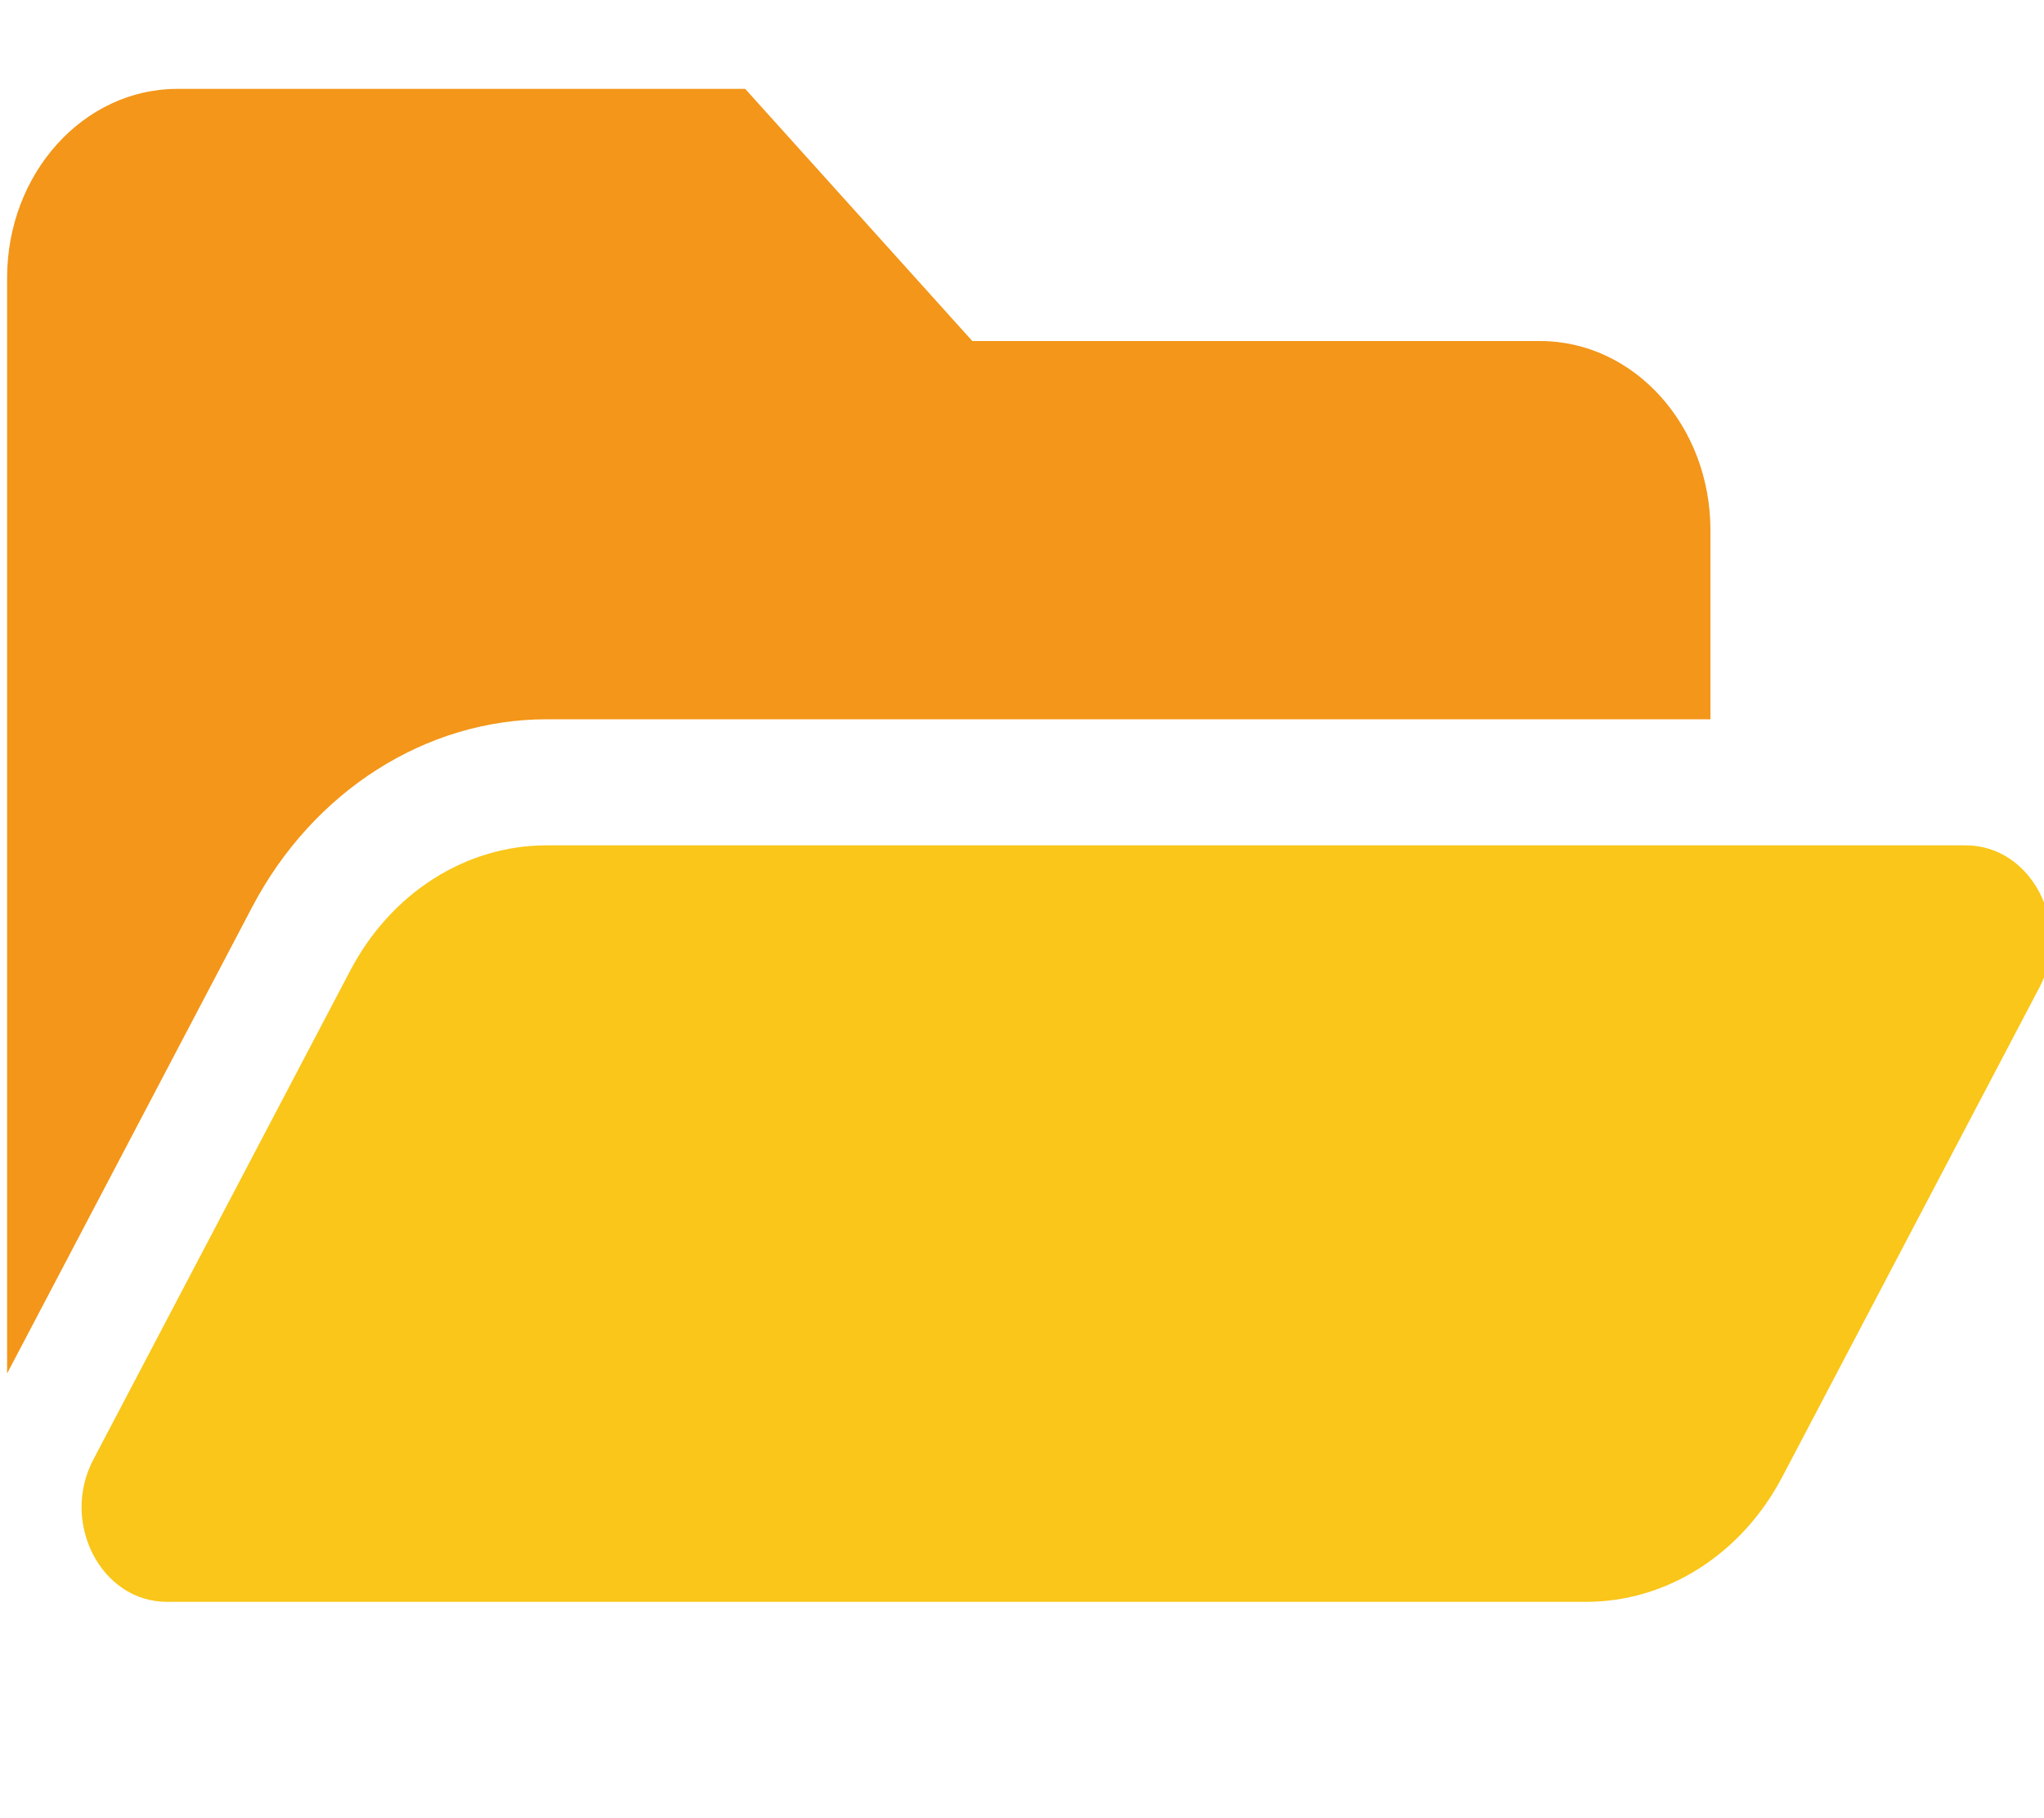
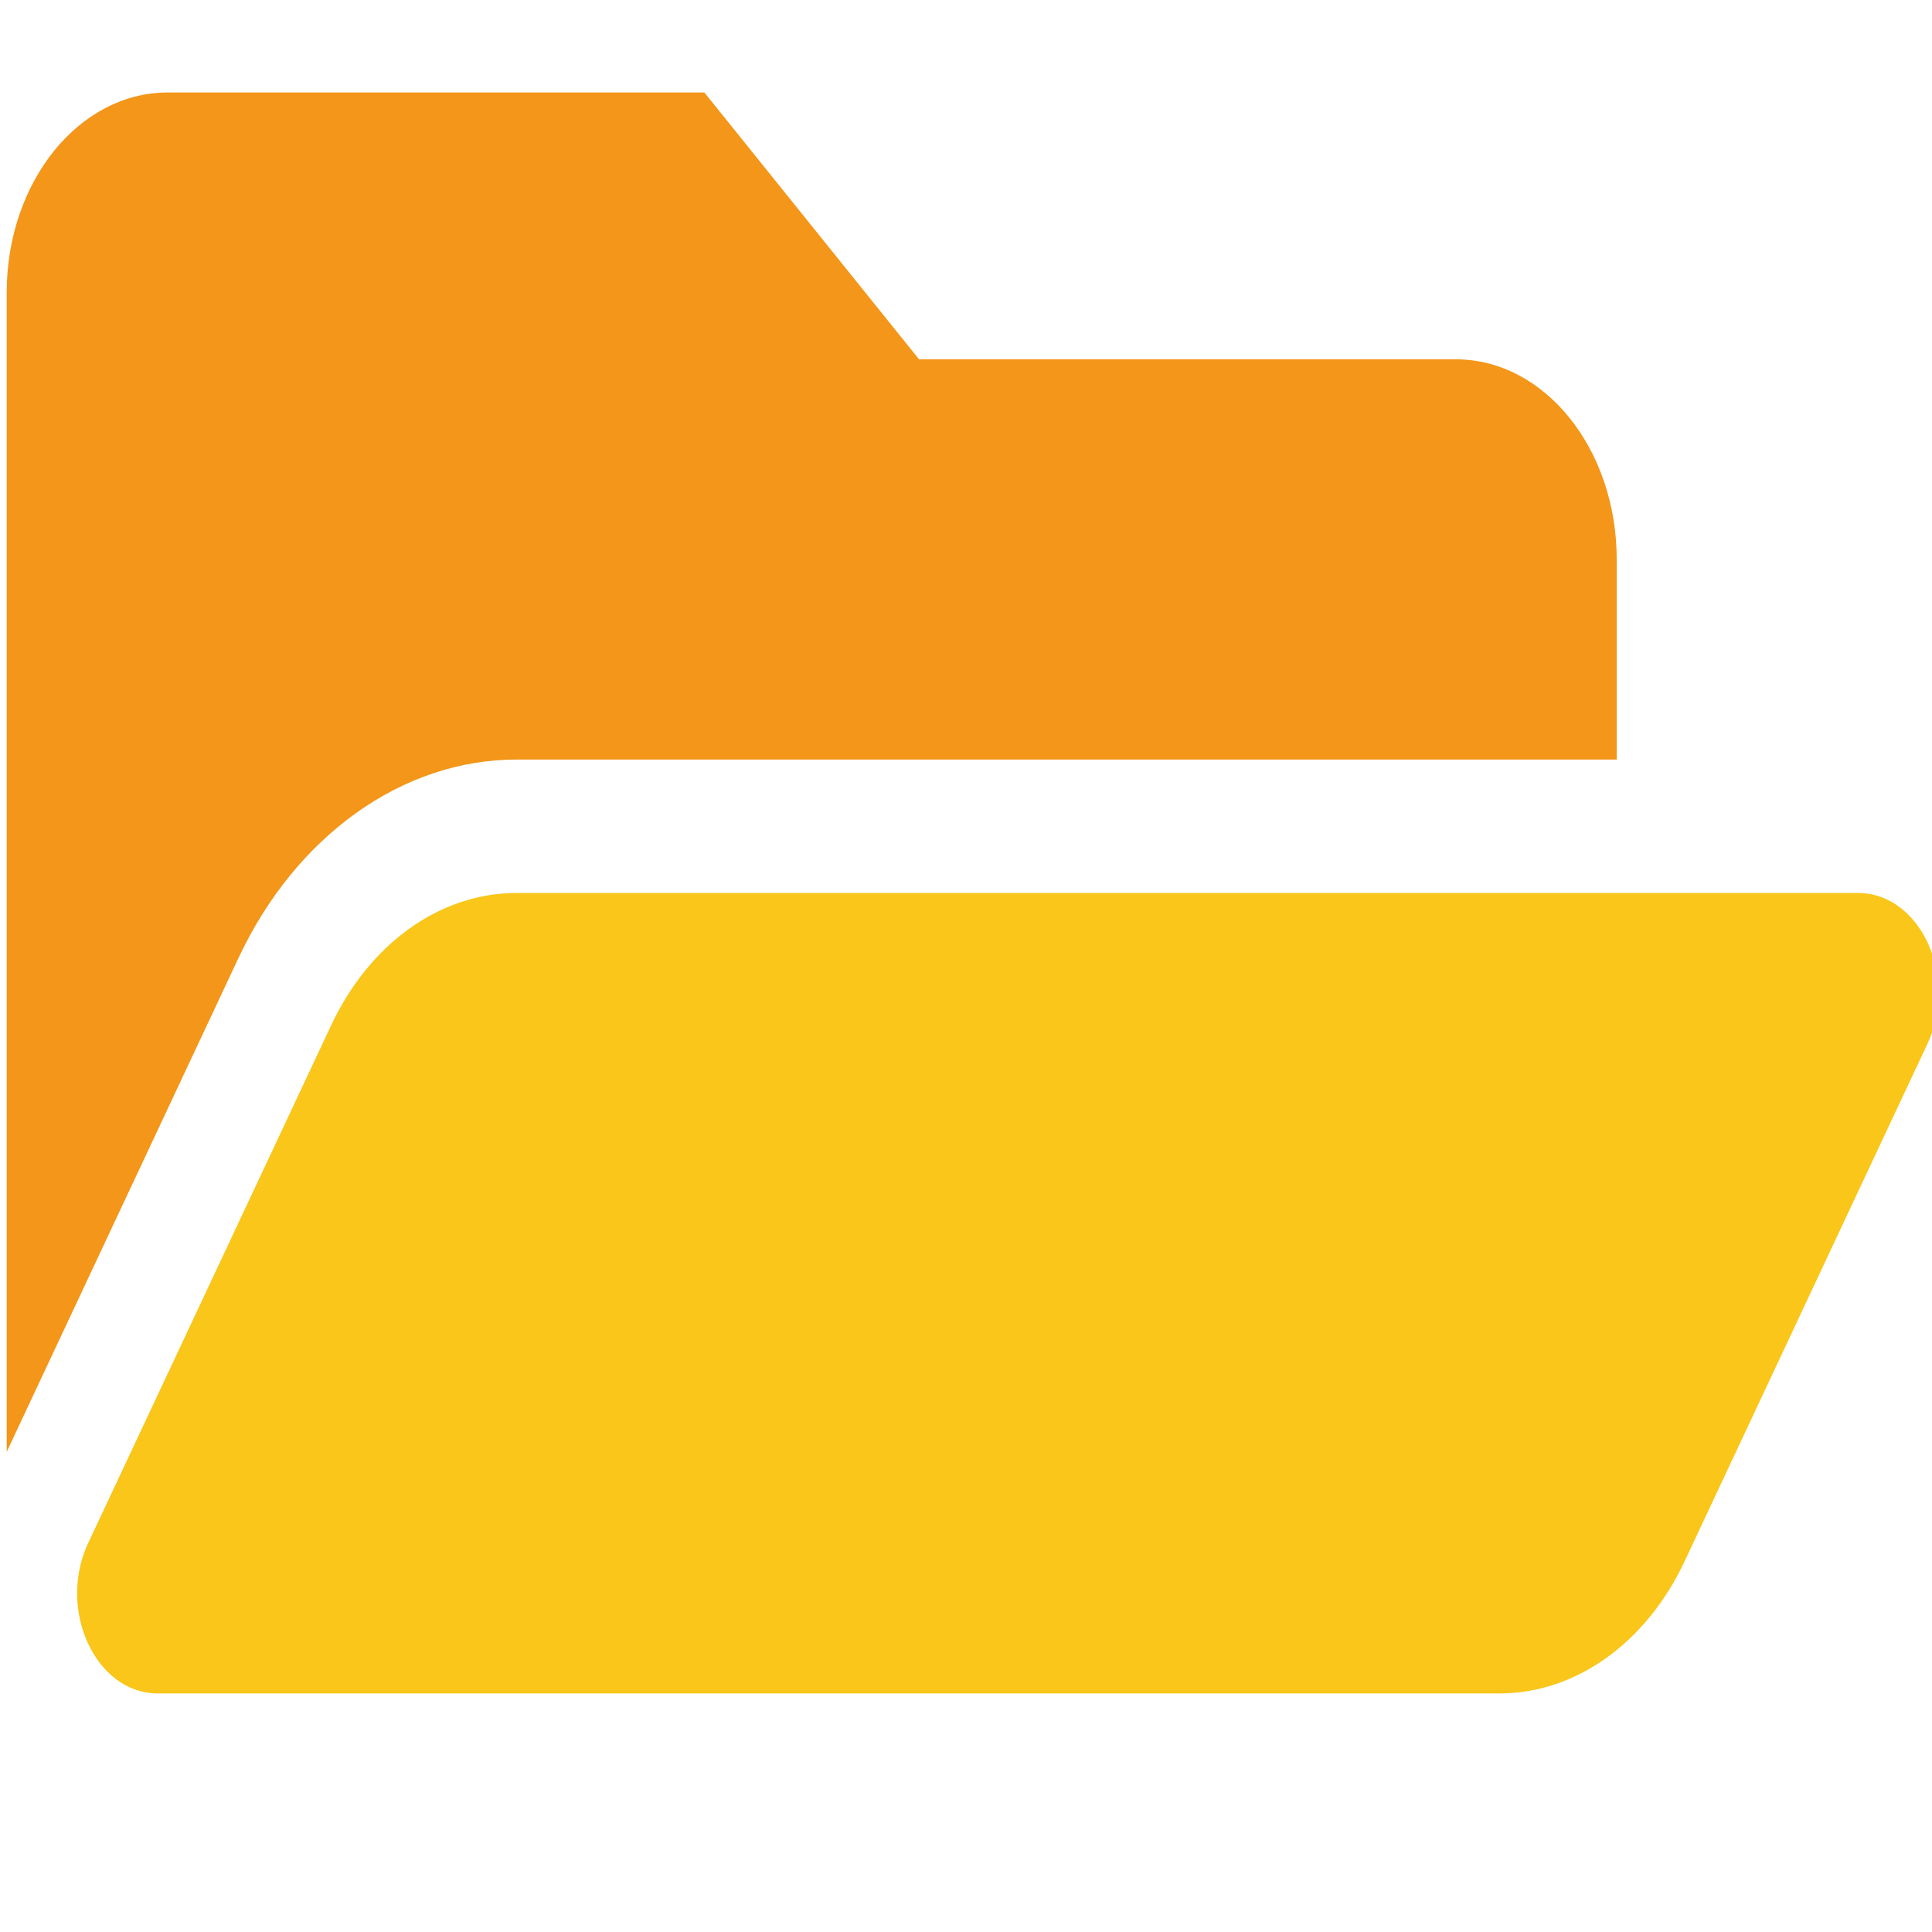
- <svg xmlns="http://www.w3.org/2000/svg" viewBox="0 0 576 512">
+ <svg xmlns="http://www.w3.org/2000/svg" viewBox="0 0 576 576">
  <style type="text/css">
   .st0{fill:#F39619;}
   .st1{fill:#F9C619;}
</style>
-   <g transform="translate(2 -46) scale(1 1.11)">
-     <path class="st0" d="M152 224h328v-48c0-26.51-21.49-48-48-48H272l-64-64H48C21.49 64 0 85.49 0 112v278.046l69.077-118.418C86.214 242.25 117.989 224 152 224z" />
-     <path class="st1" d="M572.694 292.093L500.27 416.248A63.997 63.997 0 0 1 444.989 448H45.025c-18.523 0-30.064-20.093-20.731-36.093l72.424-124.155A64 64 0 0 1 152 256h399.964c18.523 0 30.064 20.093 20.73 36.093z" />
+   <g transform="scale(1,1.13)">
+     <g transform="translate(2 -46) scale(1 1.1)">
+       <path class="st0" d="M152 224h328v-48c0-26.51-21.49-48-48-48H272l-64-64H48C21.49 64 0 85.49 0 112v278.046l69.077-118.418C86.214 242.25 117.989 224 152 224z" />
+       <path class="st1" d="M572.694 292.093L500.27 416.248A63.997 63.997 0 0 1 444.989 448H45.025c-18.523 0-30.064-20.093-20.731-36.093l72.424-124.155A64 64 0 0 1 152 256h399.964c18.523 0 30.064 20.093 20.73 36.093z" />
+     </g>
  </g>
</svg>
